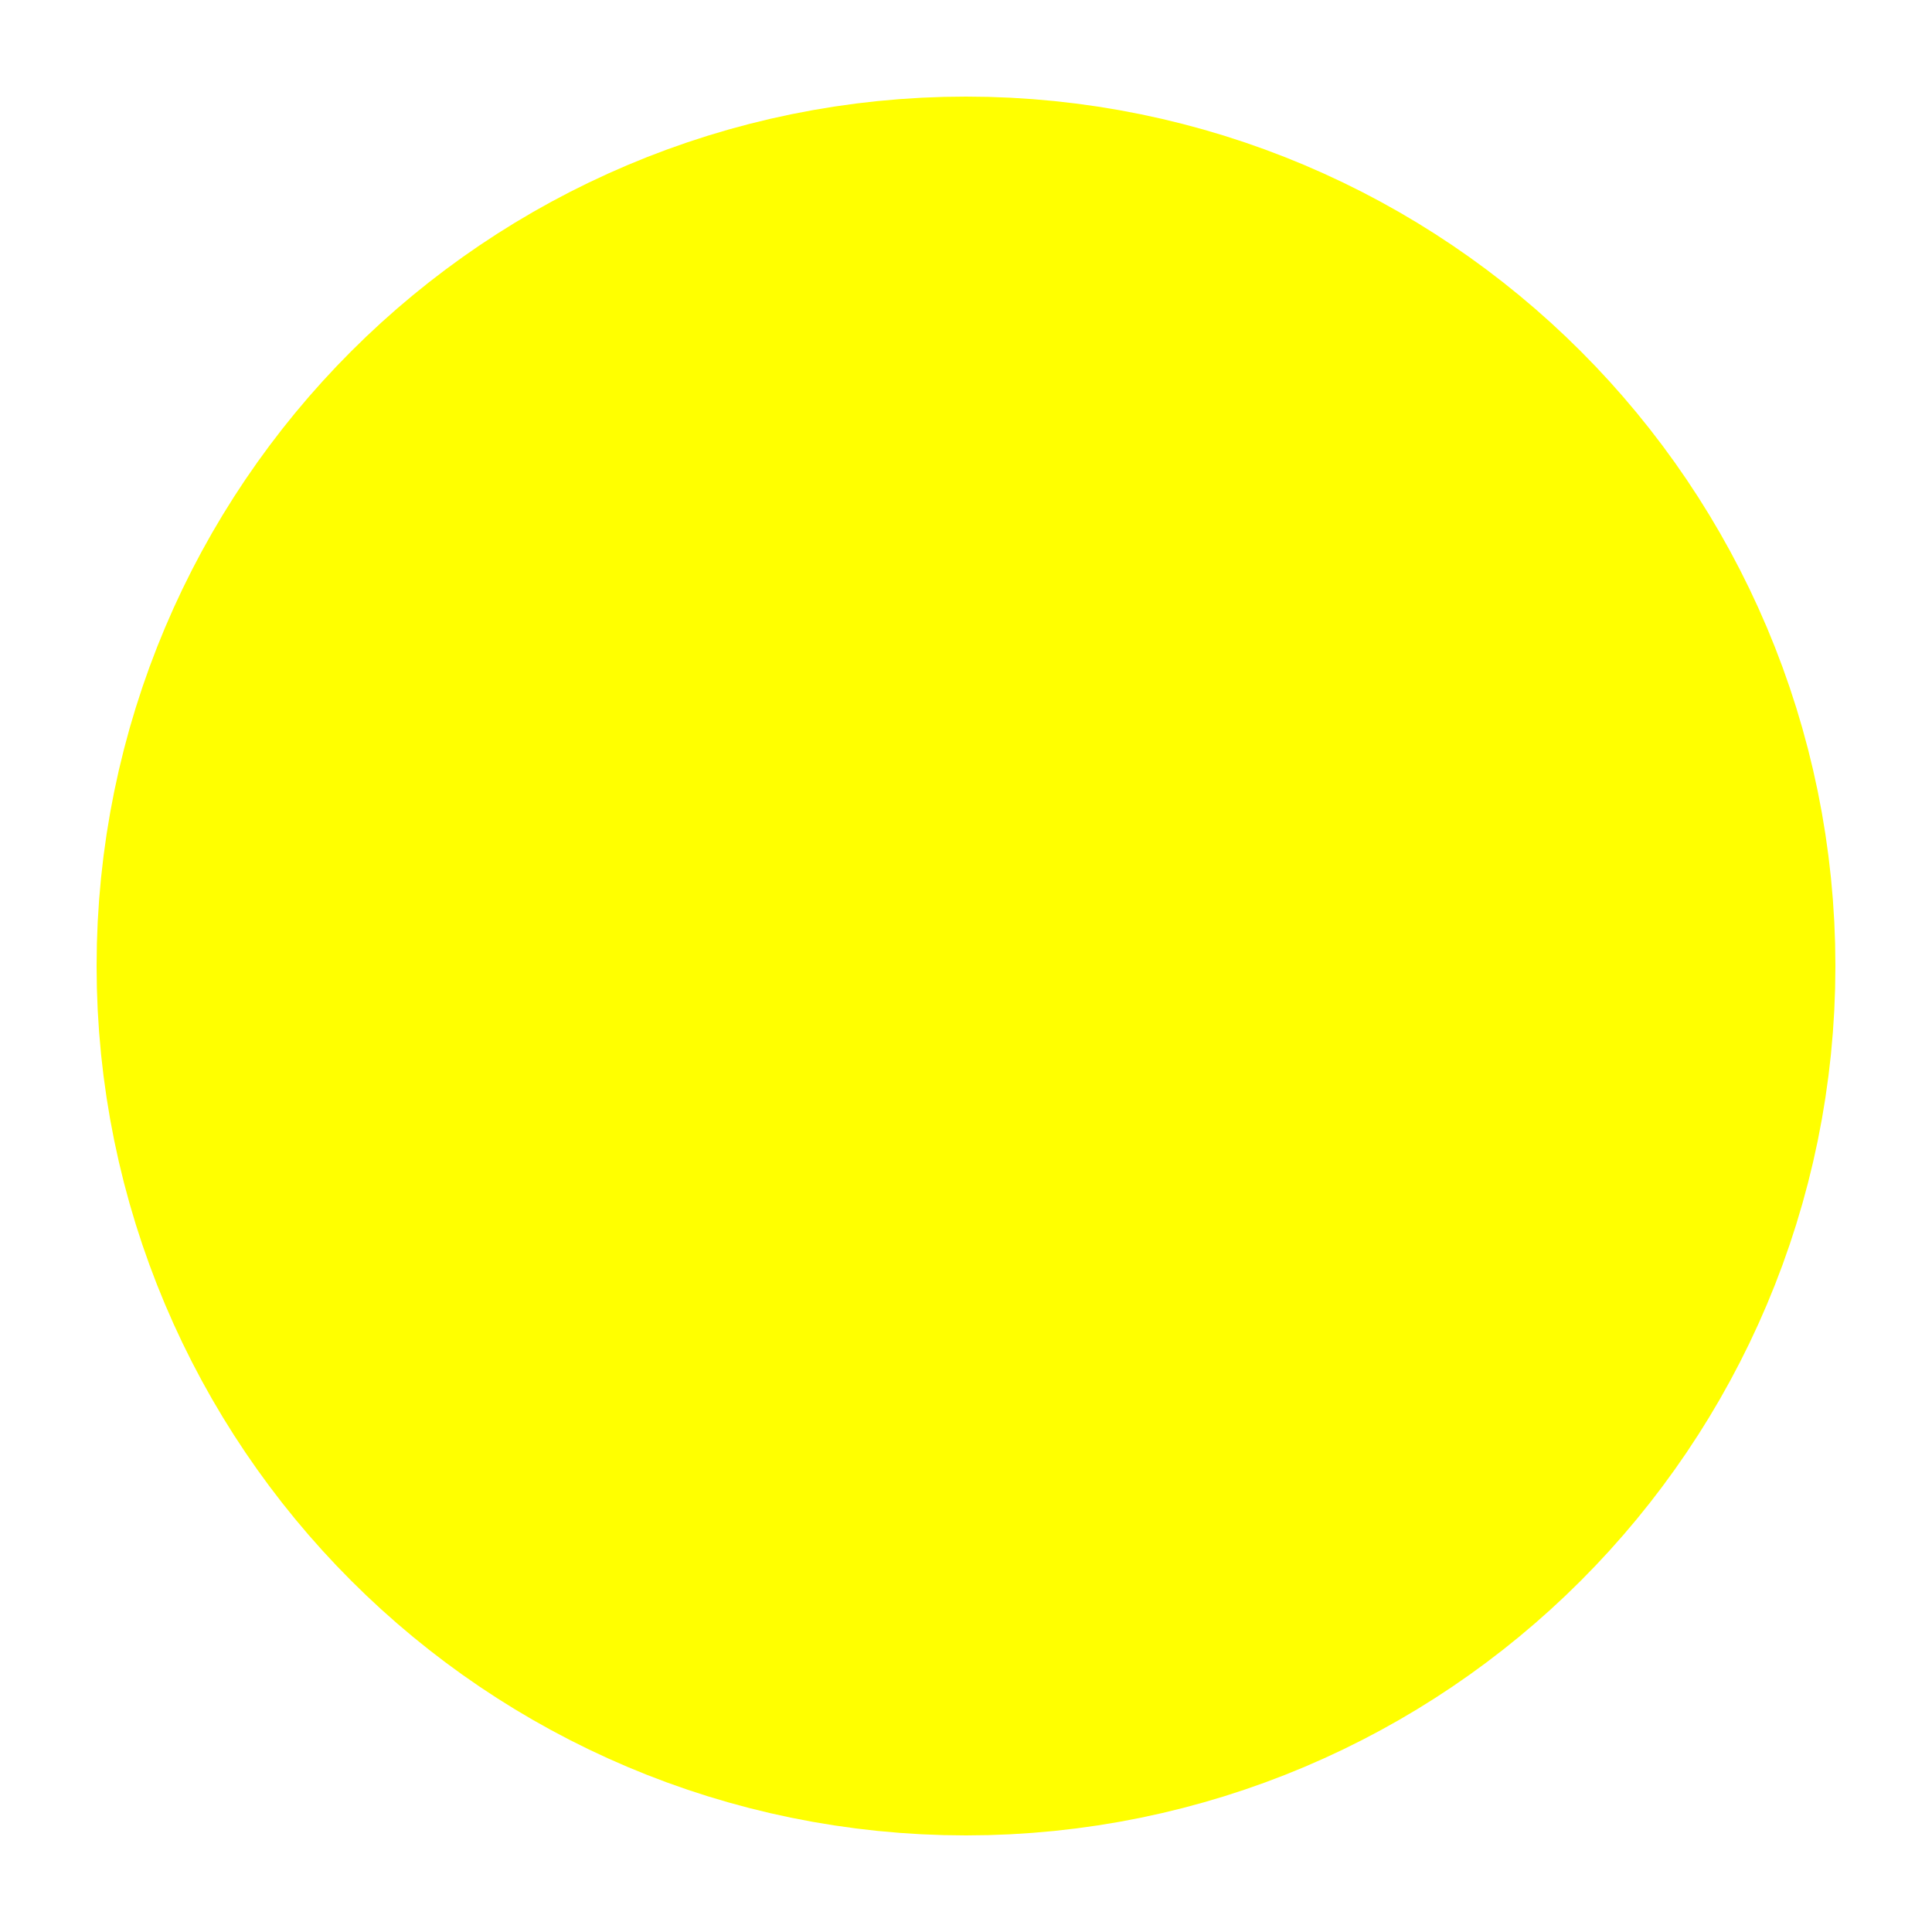
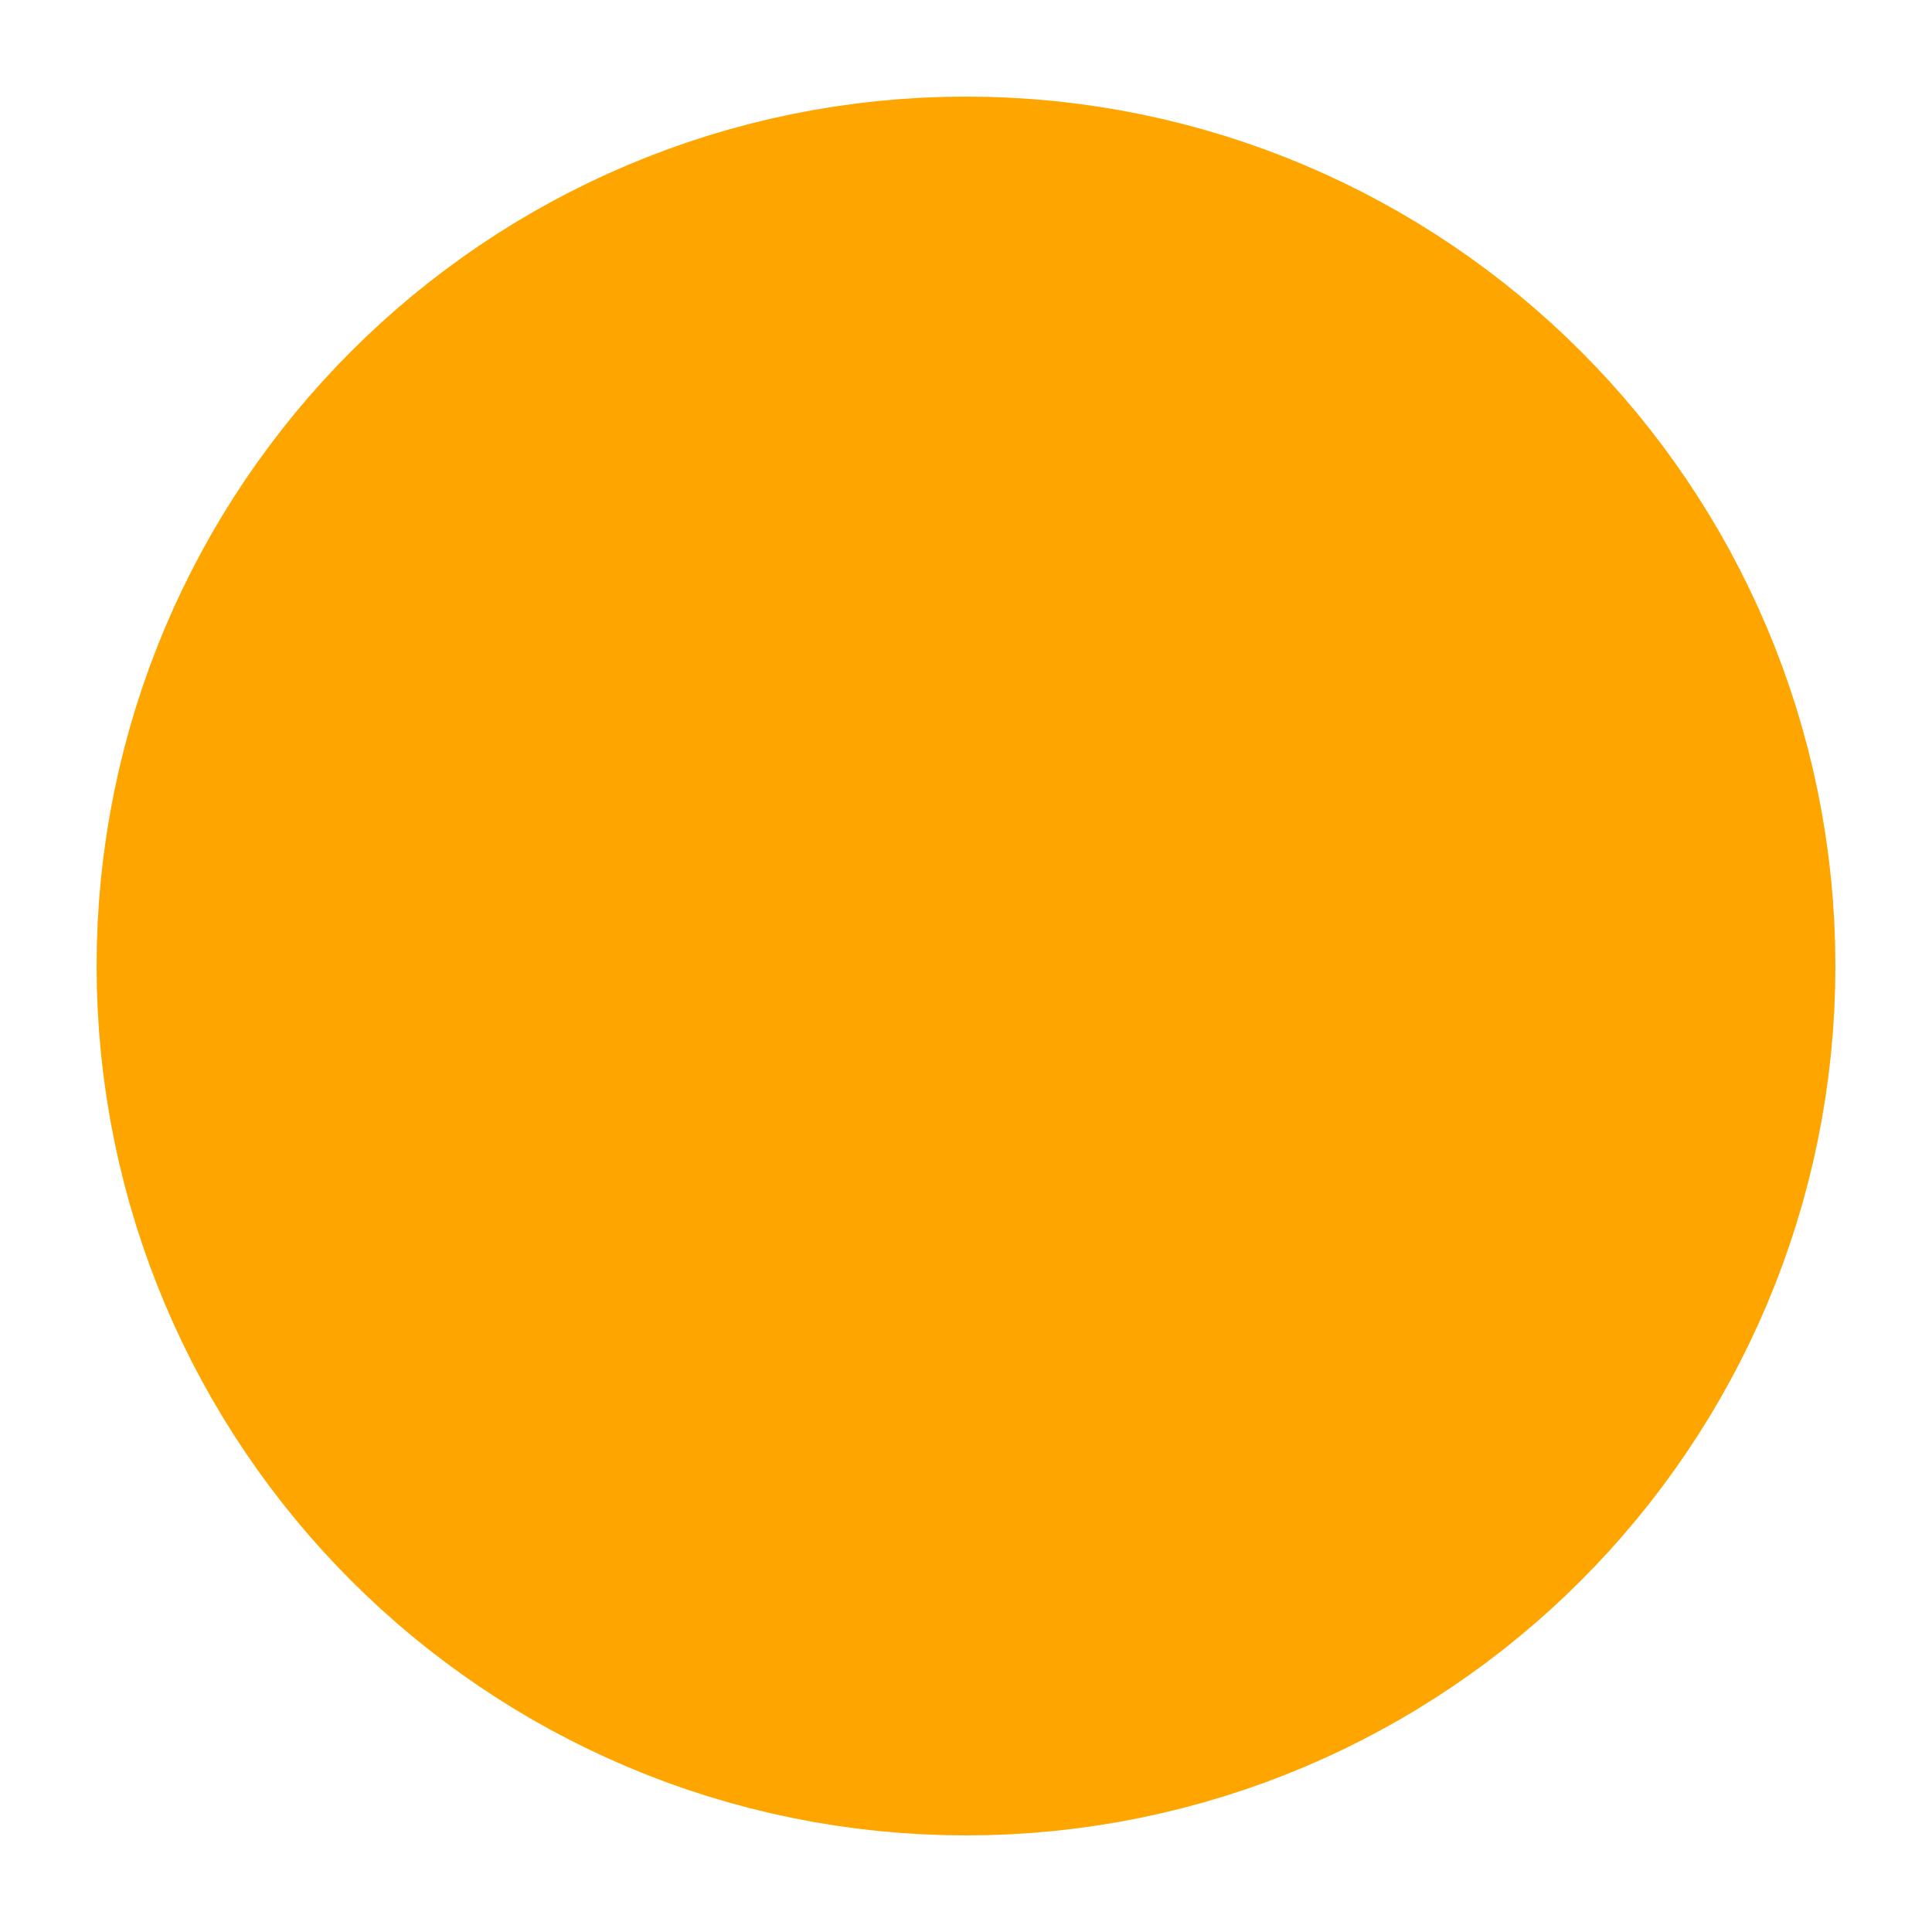
<svg xmlns="http://www.w3.org/2000/svg" width="10" height="10">
  <g>
-     <circle id="svg_1" cy="5" cx="5" r="2" stroke-linecap="null" stroke-linejoin="null" stroke-width="5" stroke="yellow" fill="yellow" />
+     <circle id="svg_1" cy="5" cx="5" r="2" stroke-linecap="null" stroke-linejoin="null" stroke-width="5" stroke="orange" fill="orange" />
  </g>
</svg>
